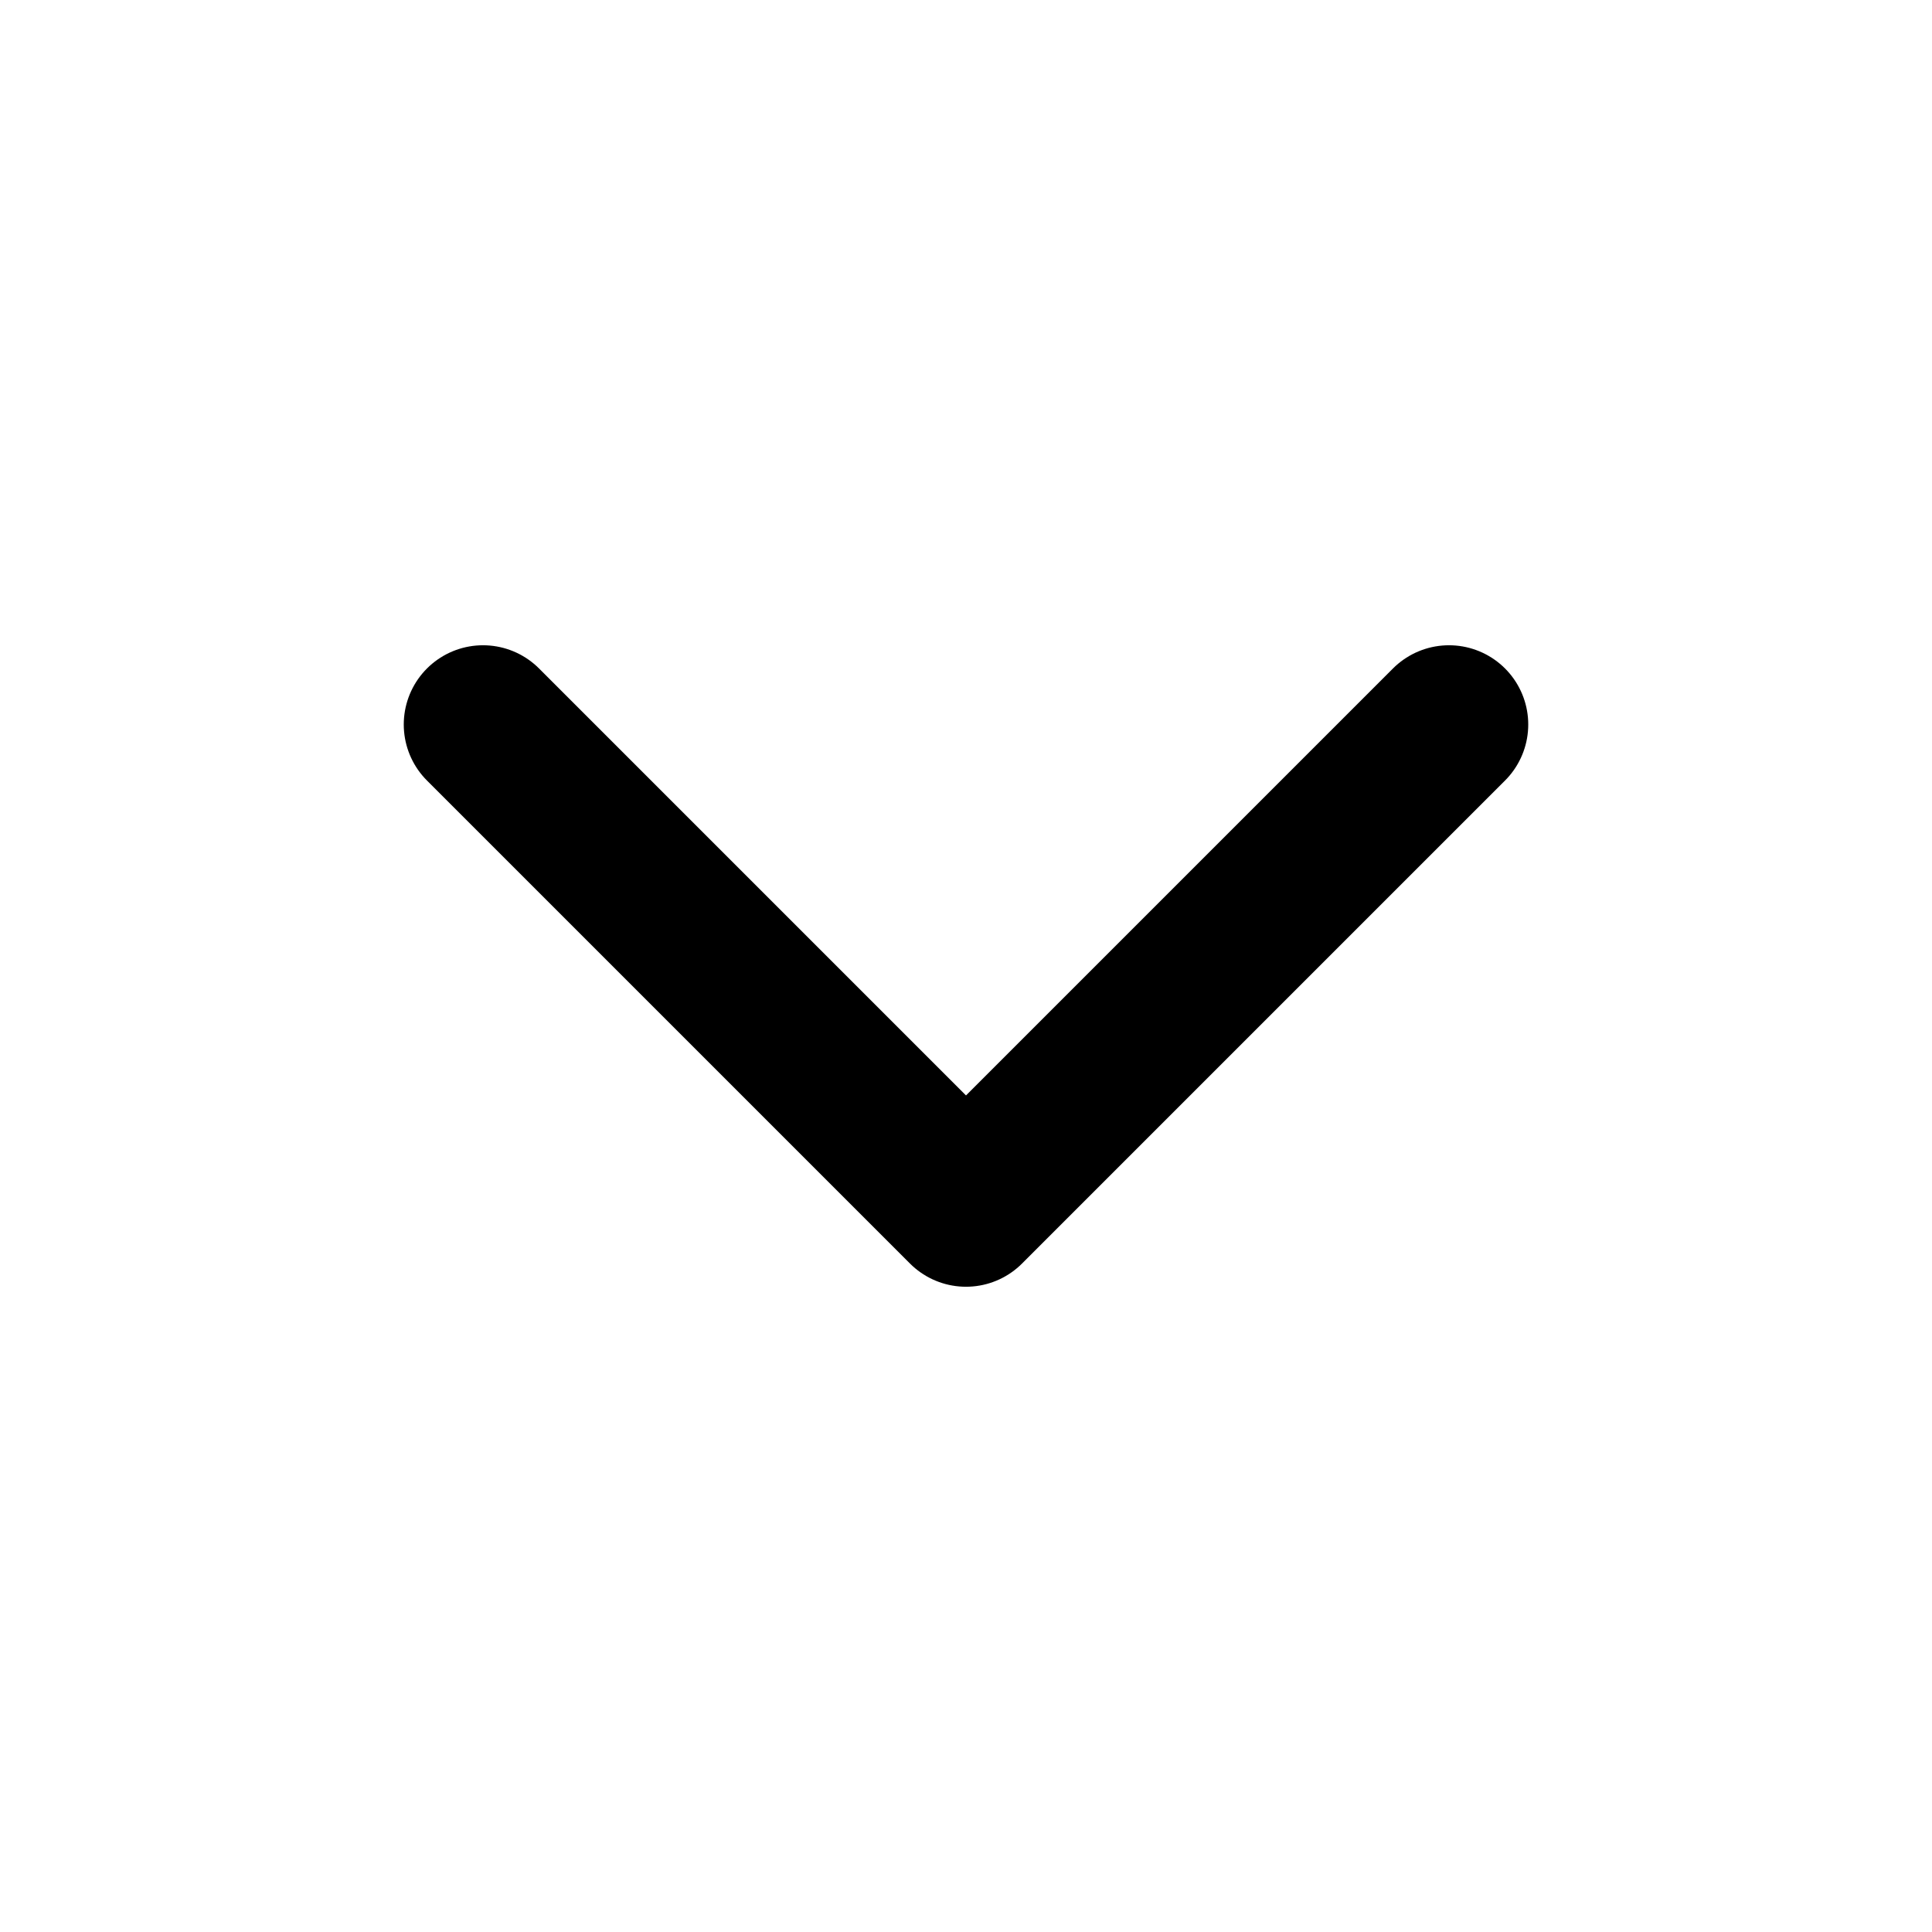
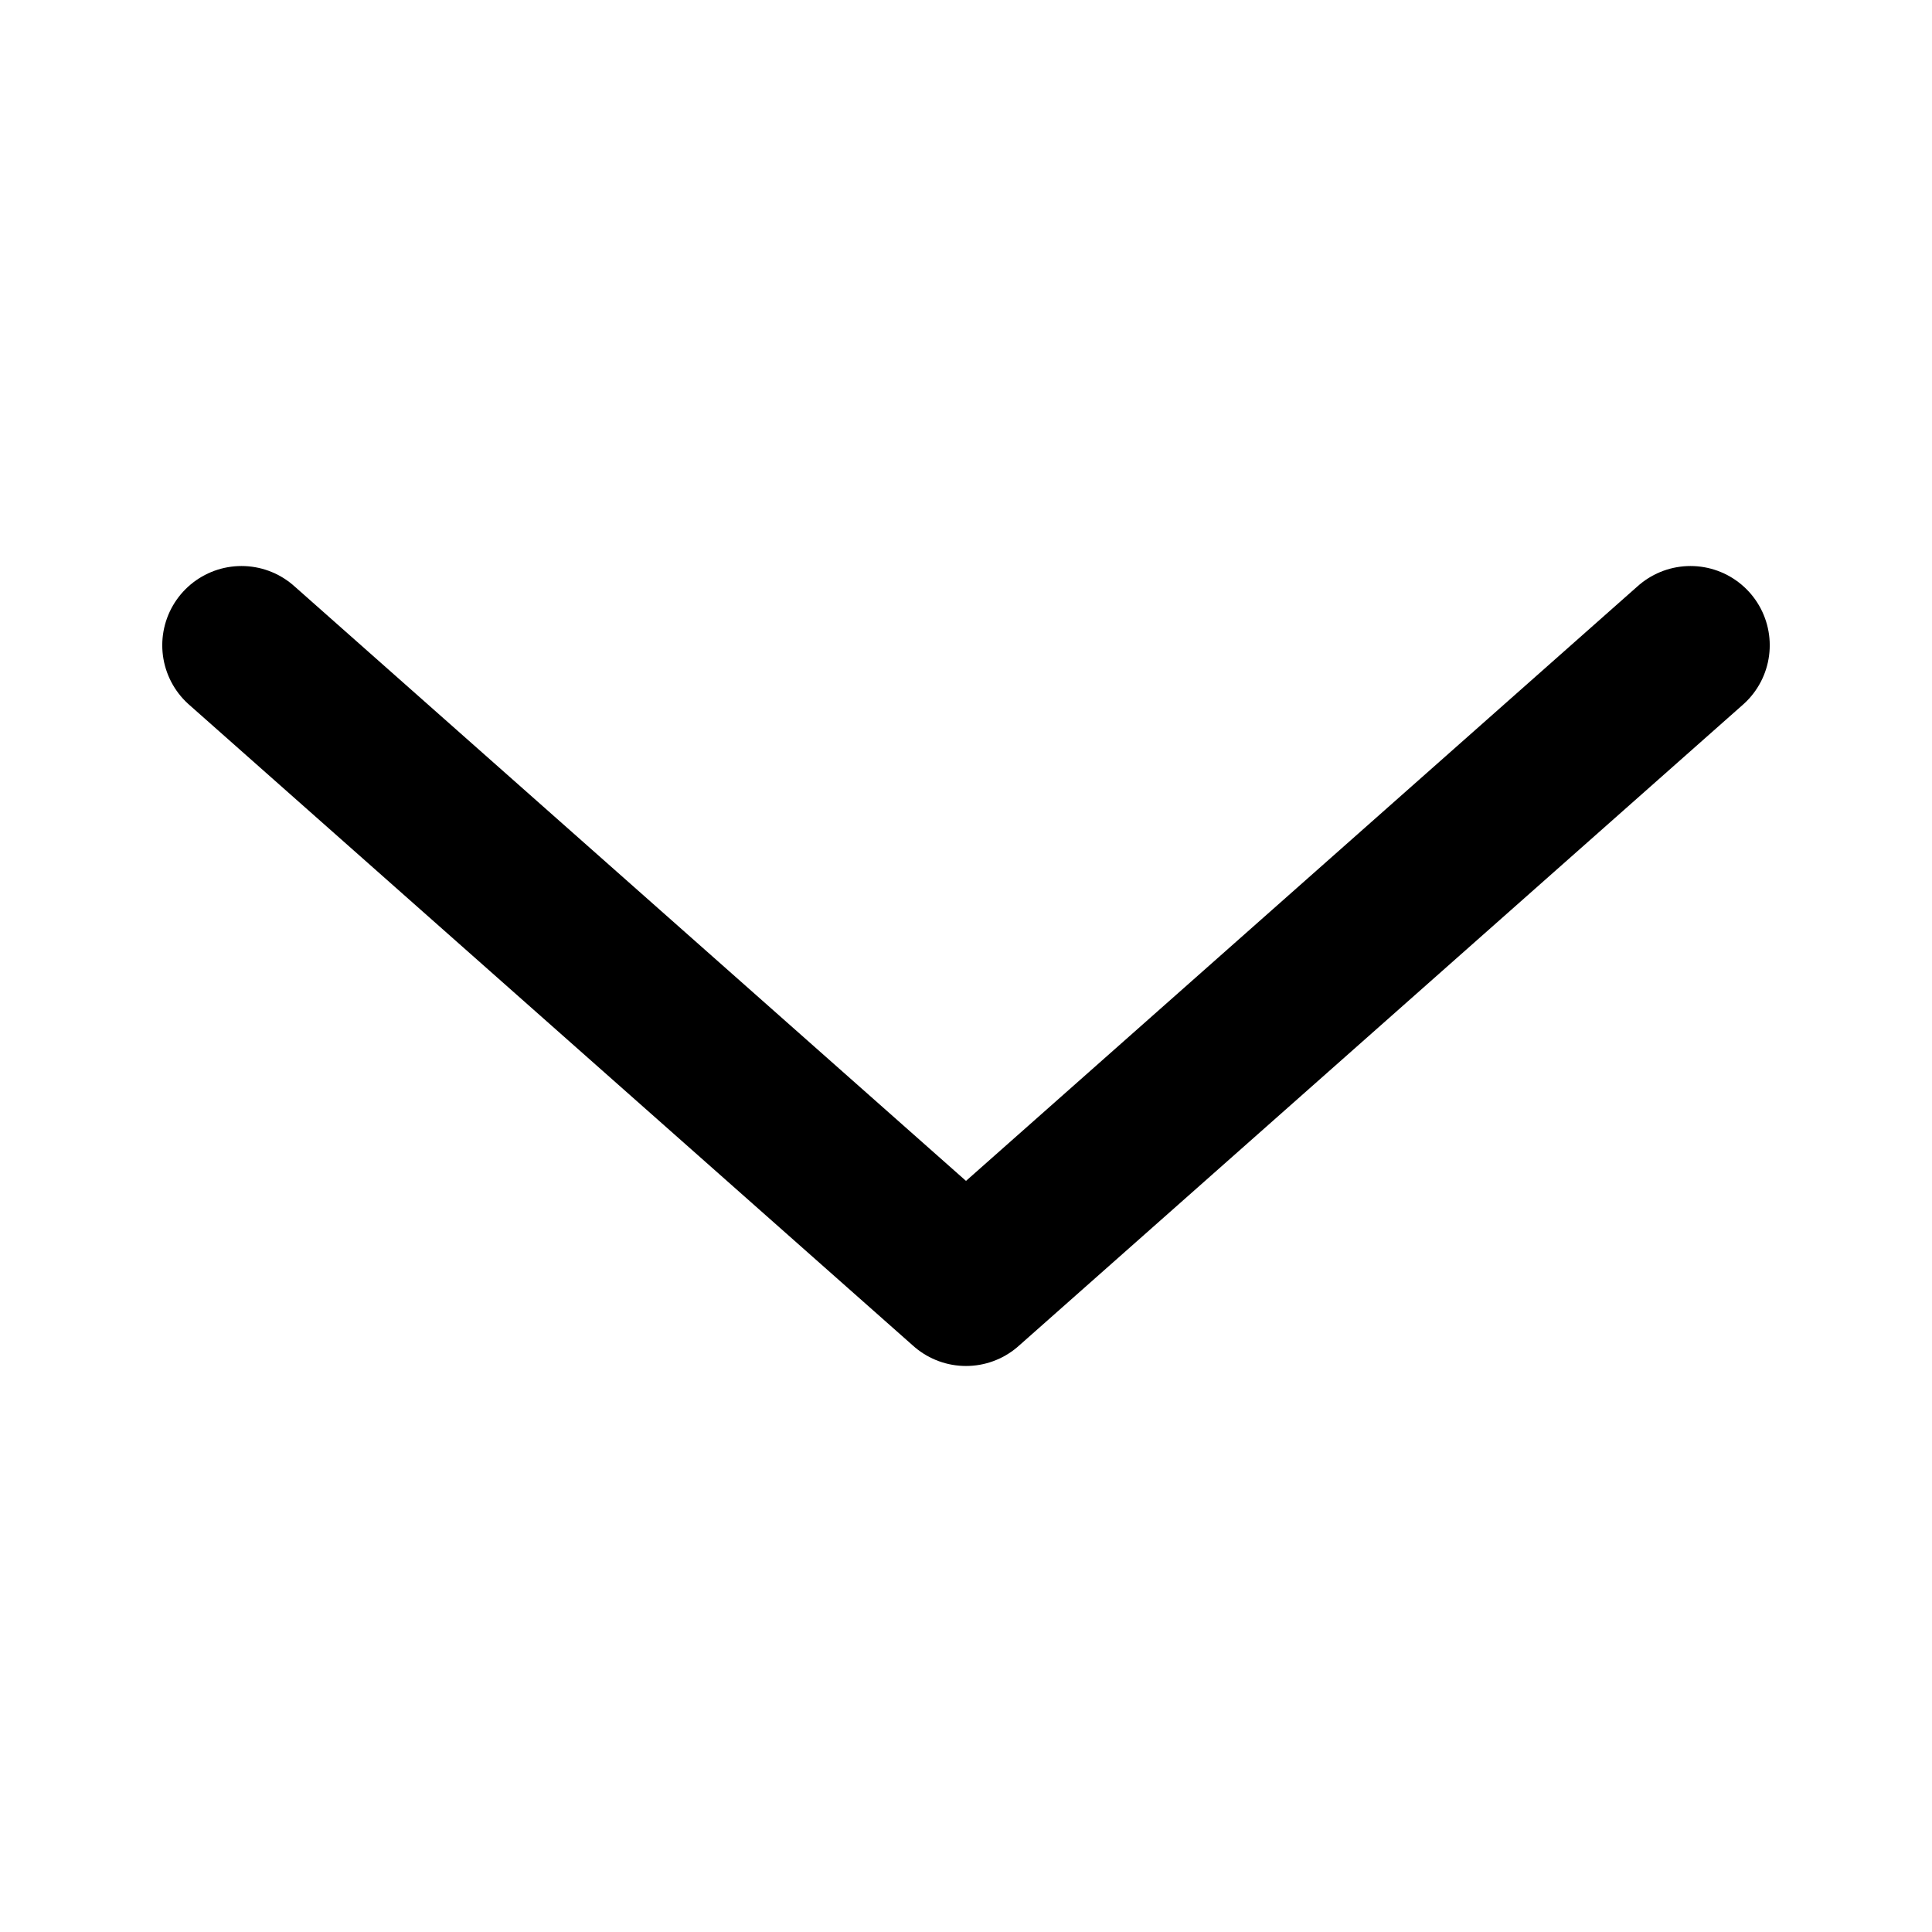
<svg xmlns="http://www.w3.org/2000/svg" viewBox="0 0 512 512">
-   <path d="M128 192 L256 320 L384 192" fill="none" stroke="currentColor" stroke-width="42" stroke-linecap="round" stroke-linejoin="round" />
+   <path d="M64 171 L256 341 L448 171" fill="none" stroke="currentColor" stroke-width="42" stroke-linecap="round" stroke-linejoin="round" />
</svg>
